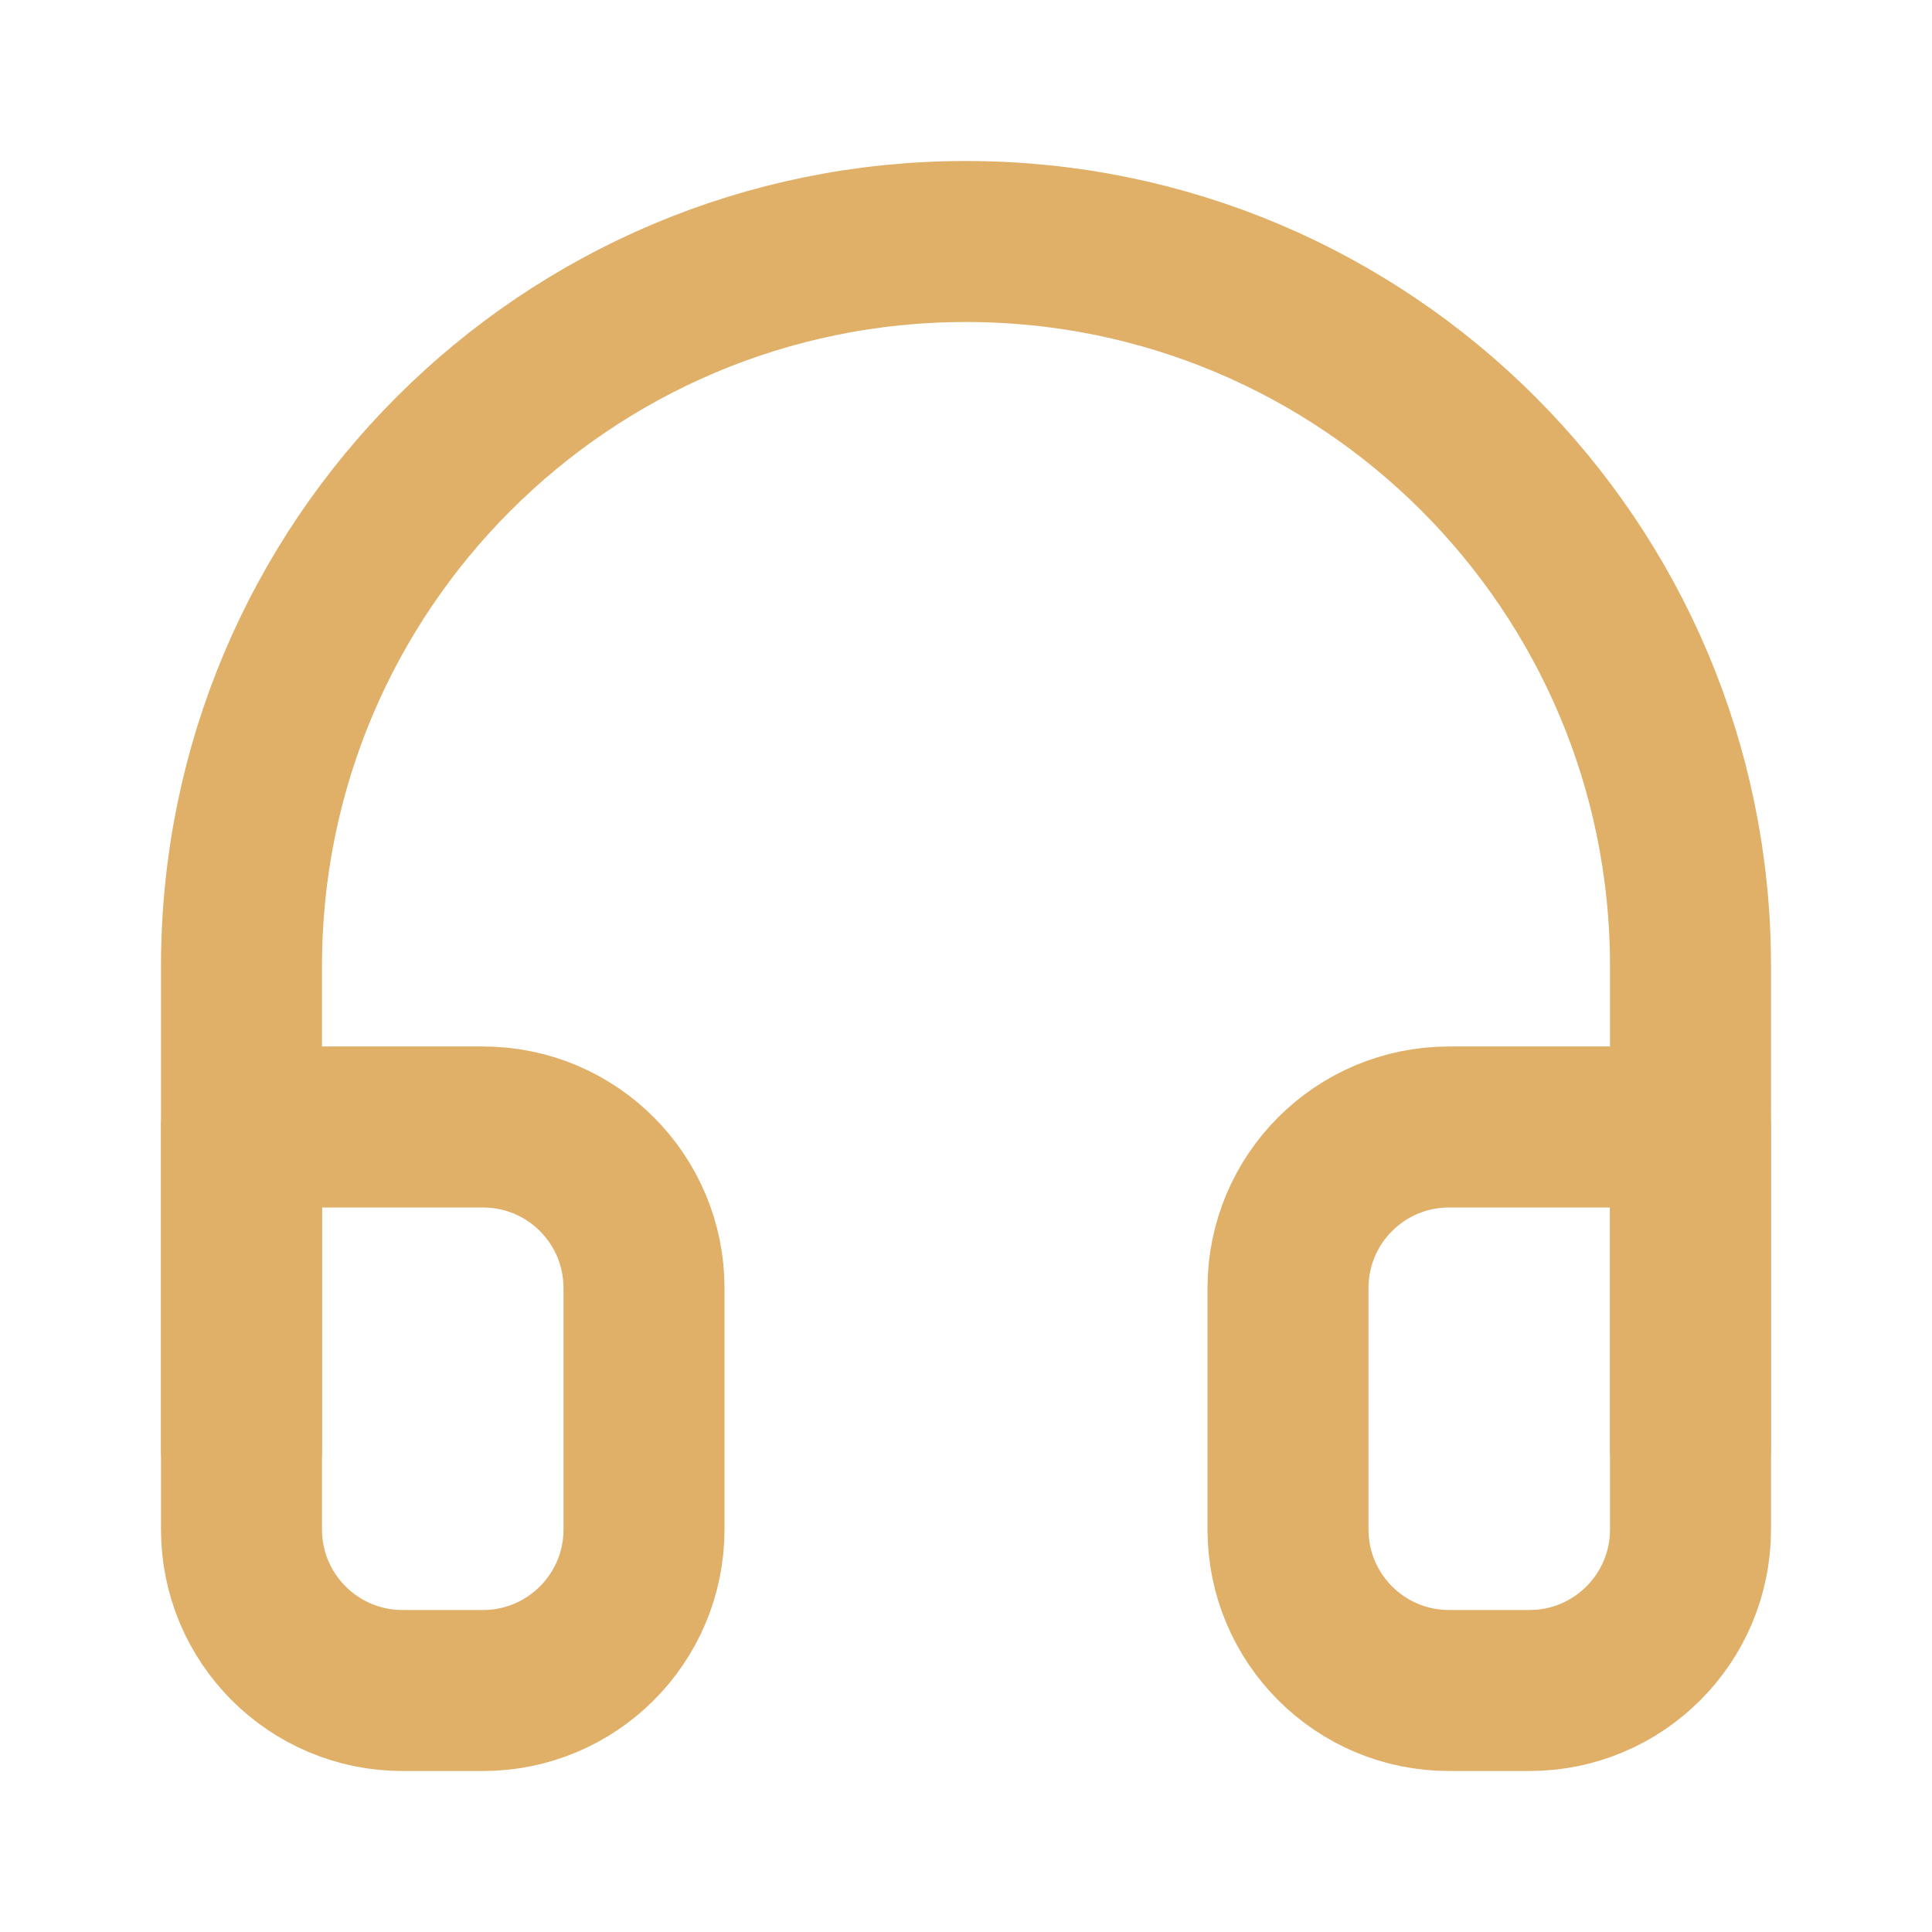
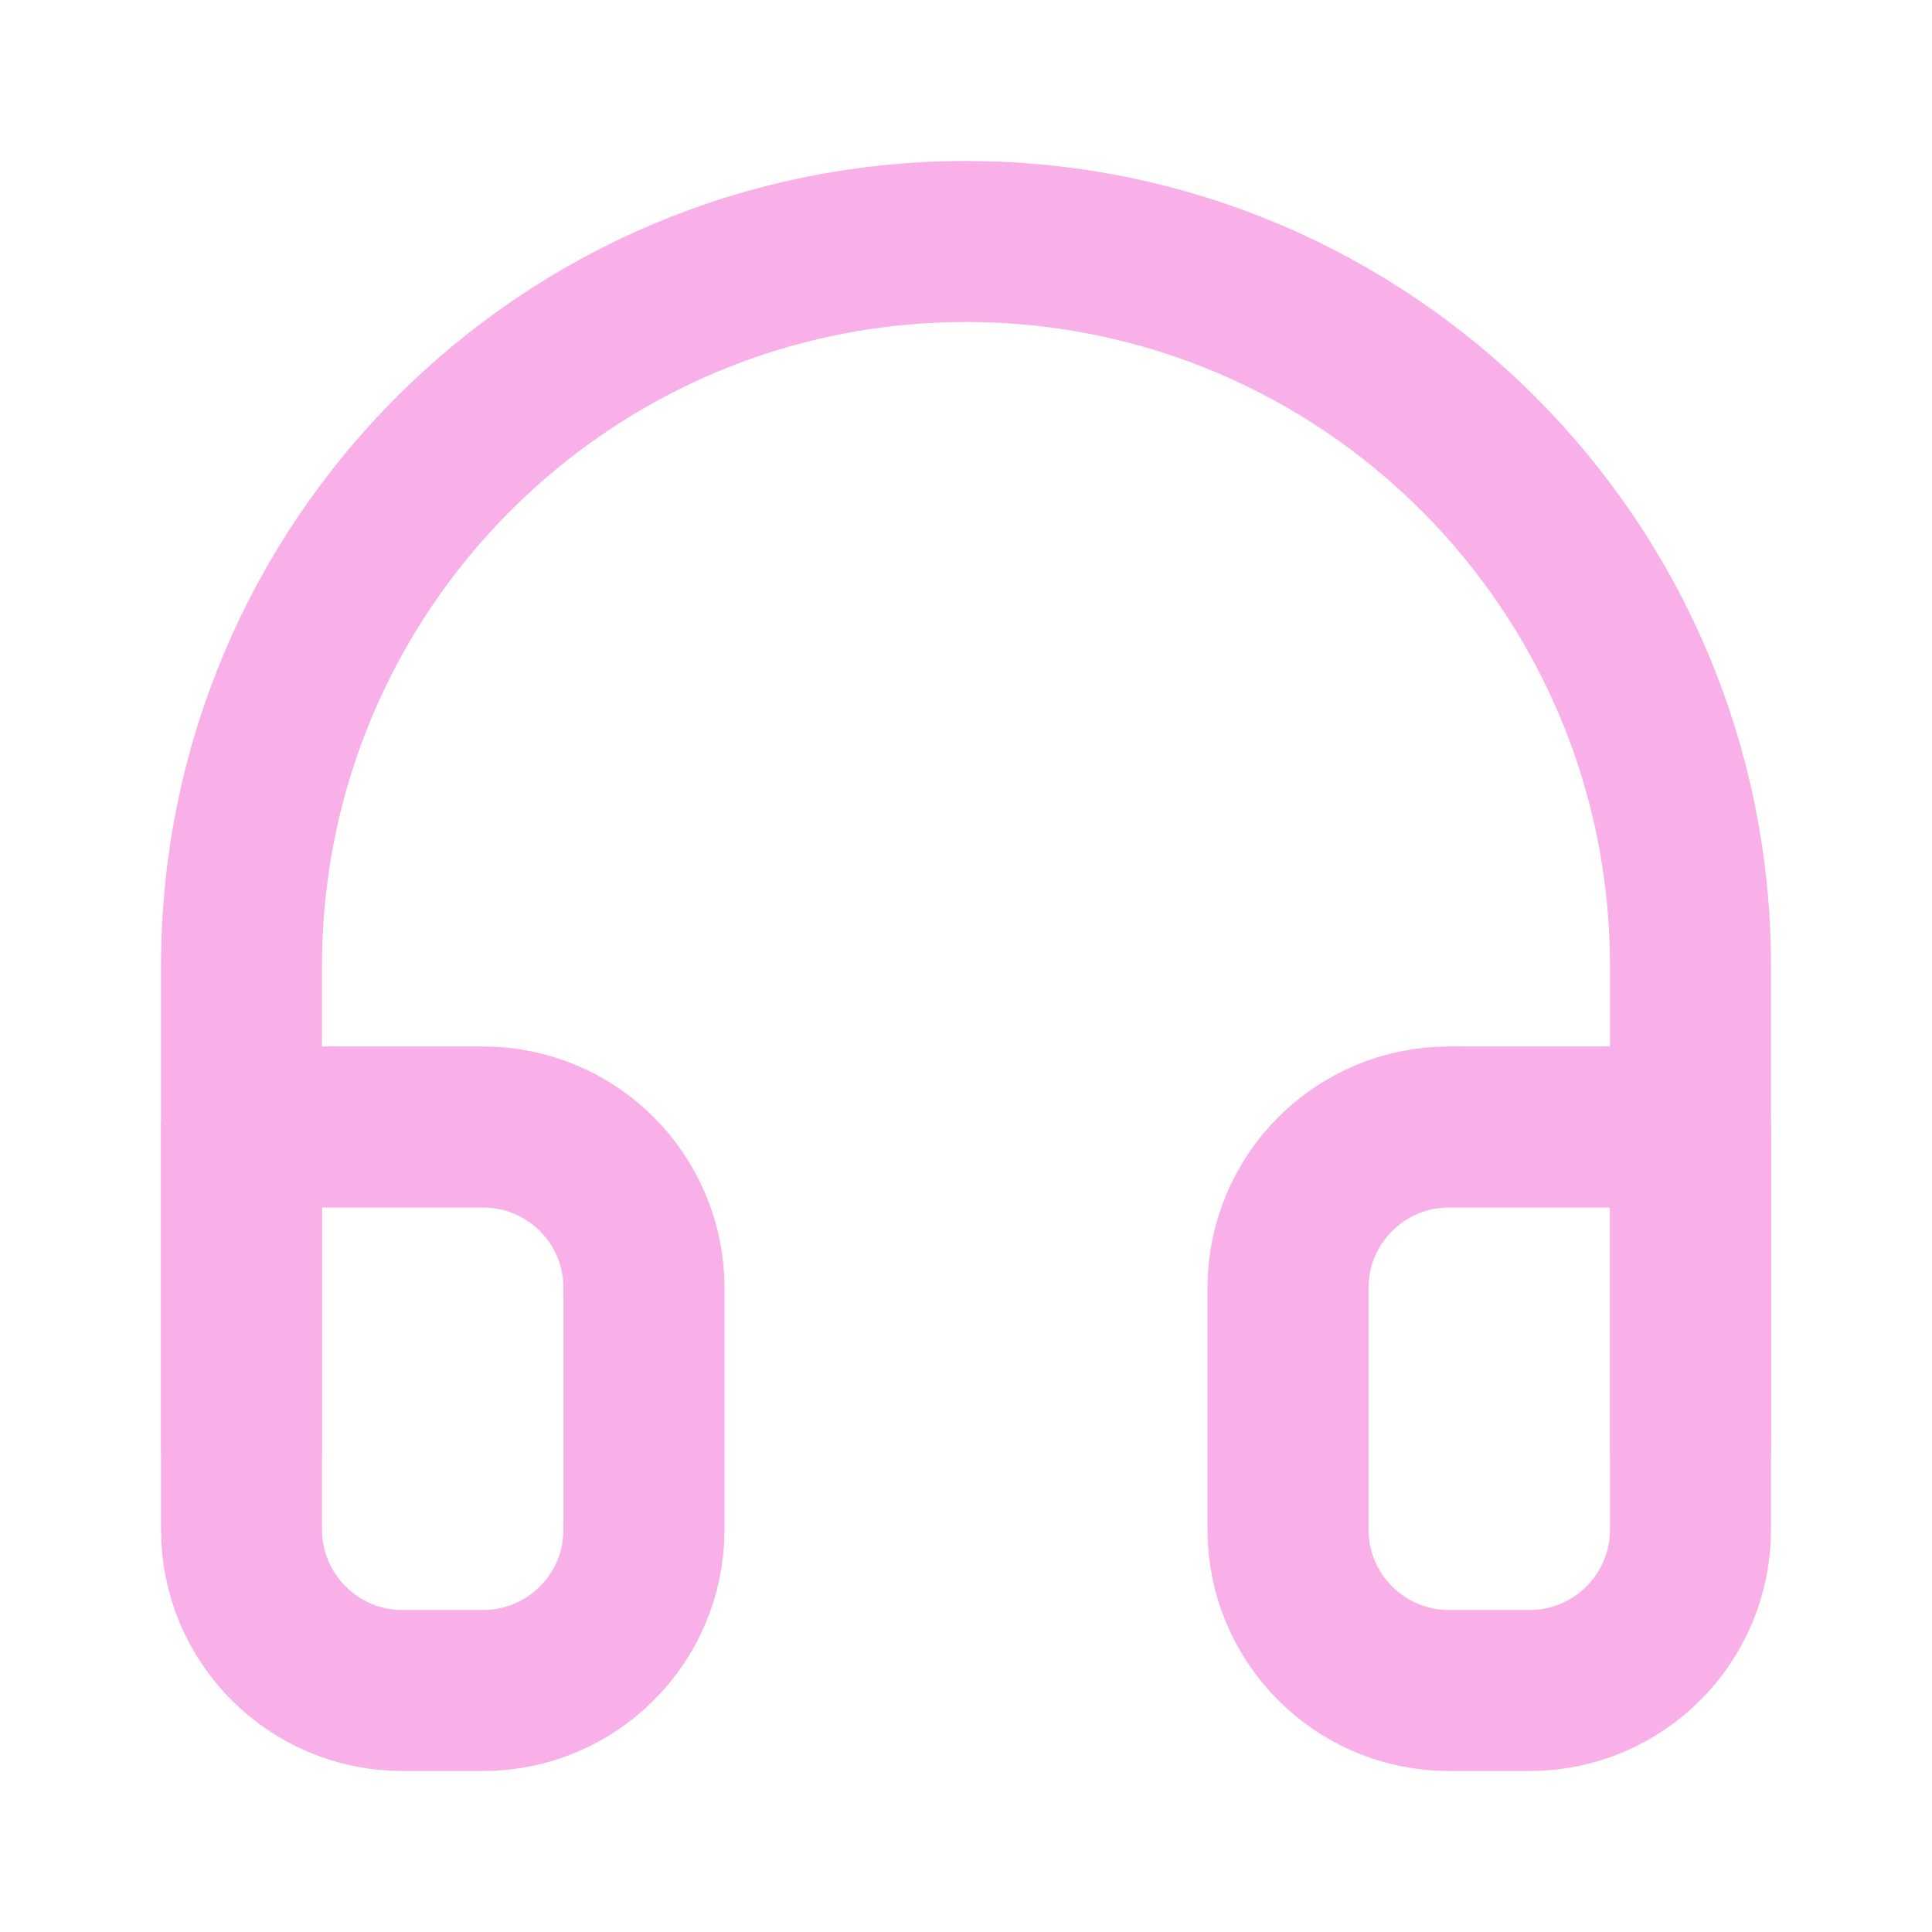
- <svg xmlns="http://www.w3.org/2000/svg" width="24" height="24" viewBox="0 0 24 24" fill="none" stroke="#e0af68" stroke-width="2" stroke-linecap="round" stroke-linejoin="round" class="feather feather-headphones">
+ <svg xmlns="http://www.w3.org/2000/svg" width="24" height="24" viewBox="0 0 24 24" fill="none" stroke="#f9afe8" stroke-width="2" stroke-linecap="round" stroke-linejoin="round" class="feather feather-headphones">
  <path d="M3 18v-6a9 9 0 0 1 18 0v6" />
  <path d="M21 19a2 2 0 0 1-2 2h-1a2 2 0 0 1-2-2v-3a2 2 0 0 1 2-2h3zM3 19a2 2 0 0 0 2 2h1a2 2 0 0 0 2-2v-3a2 2 0 0 0-2-2H3z" />
</svg>
